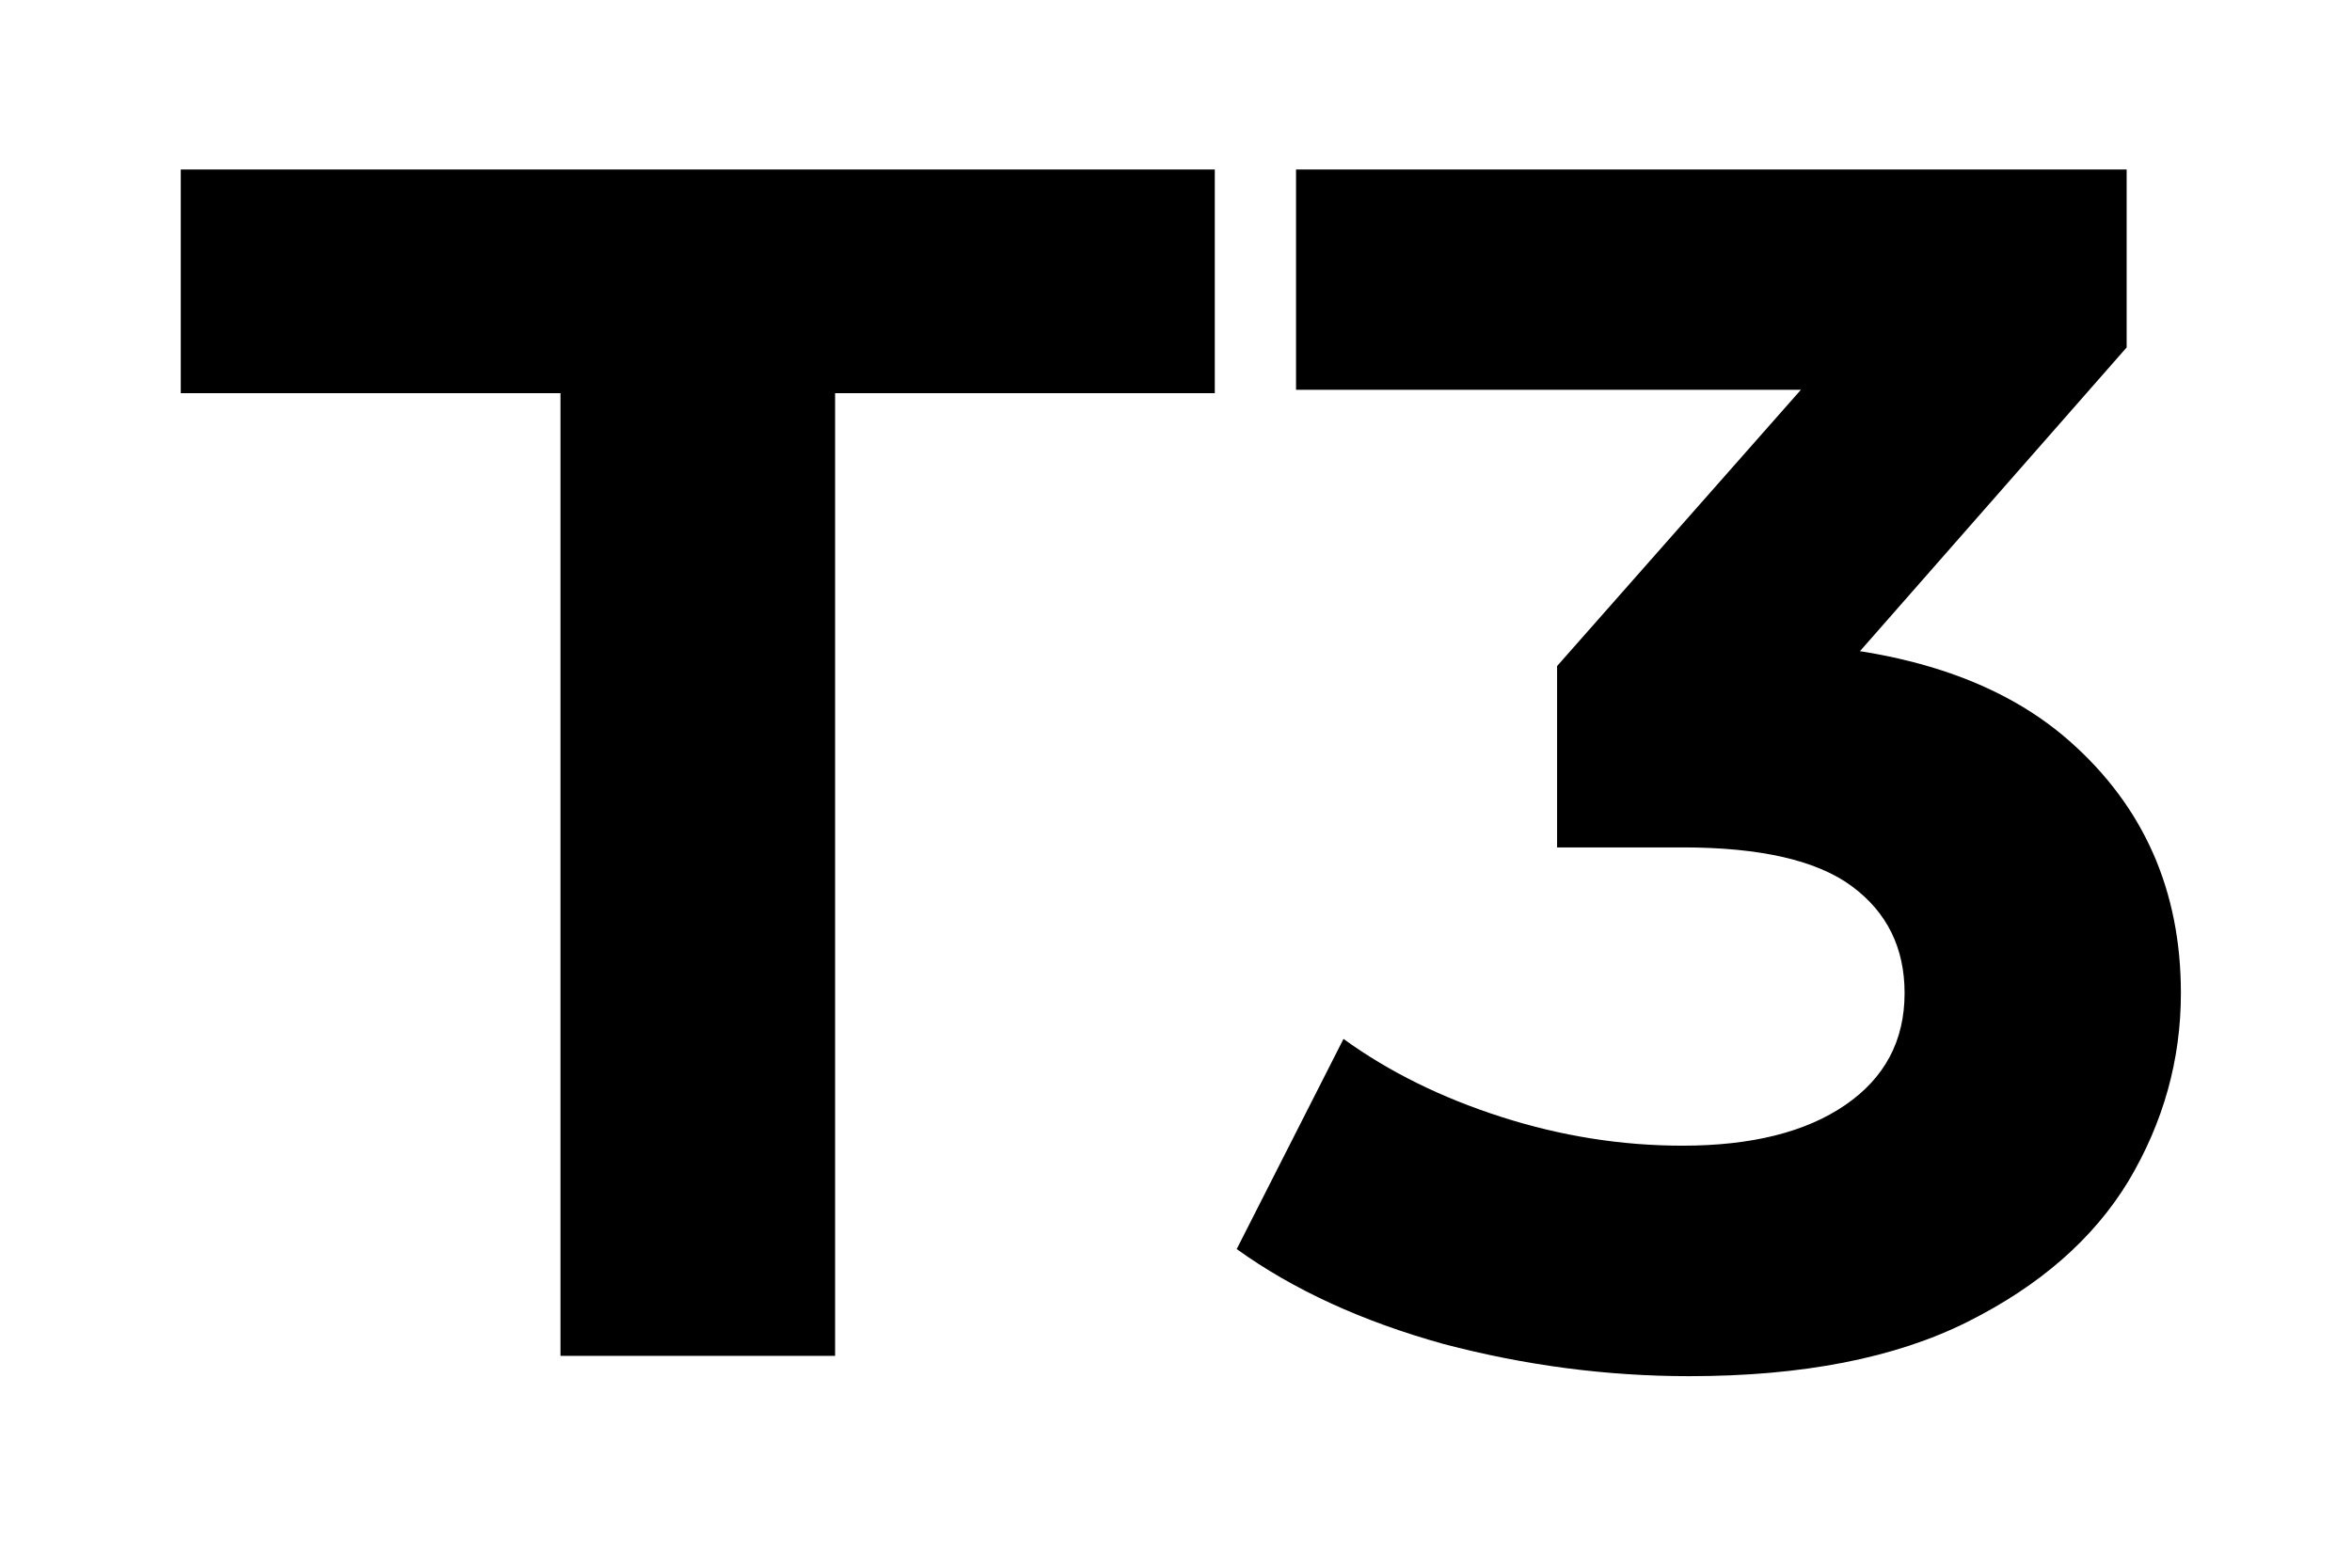
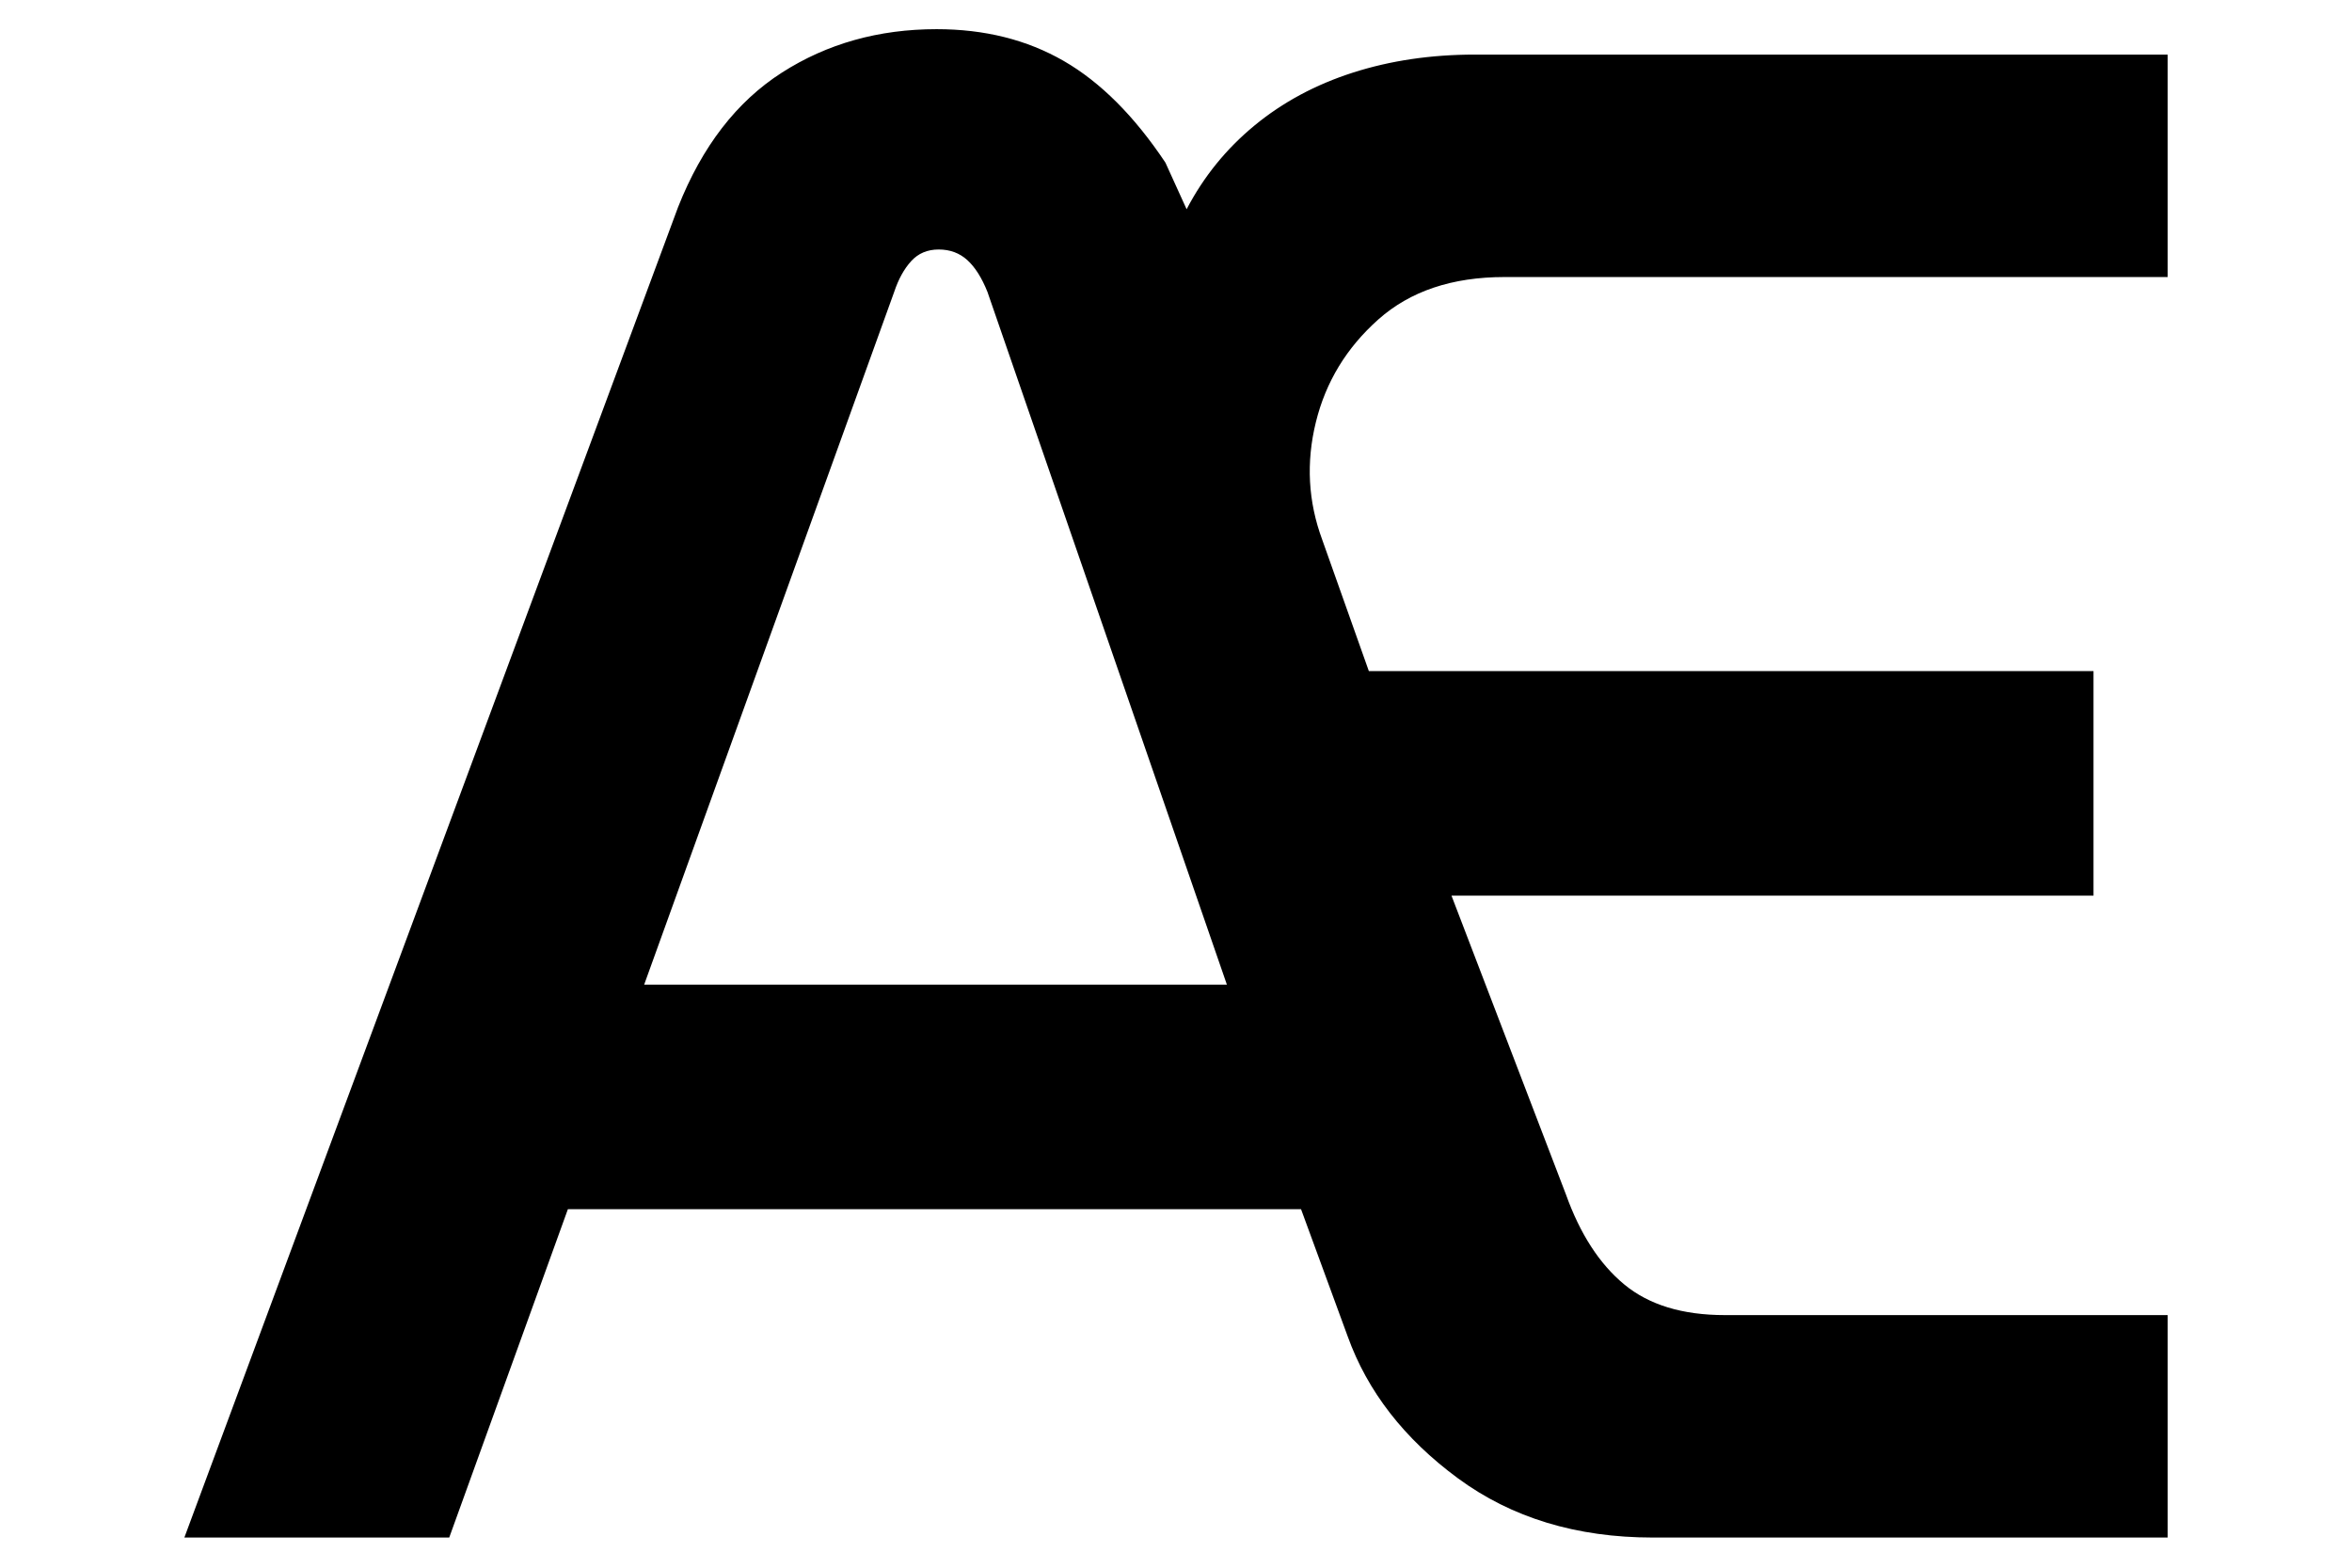
- <svg xmlns="http://www.w3.org/2000/svg" width="111" height="74" viewBox="7 29 111 74" fill="none">
-   <path d="M33.451 93V47.56H15.531V37H64.331V47.56H46.411V93H33.451ZM86.725 93.96C82.832 93.96 78.965 93.453 75.125 92.44C71.285 91.373 68.032 89.88 65.365 87.96L70.405 78.04C72.539 79.587 75.019 80.813 77.845 81.72C80.672 82.627 83.525 83.08 86.405 83.08C89.659 83.08 92.219 82.44 94.085 81.16C95.952 79.88 96.885 78.12 96.885 75.88C96.885 73.747 96.059 72.067 94.405 70.84C92.752 69.613 90.085 69 86.405 69H80.485V60.44L96.085 42.76L97.525 47.4H68.165V37H107.365V45.4L91.845 63.08L85.285 59.32H89.045C95.925 59.32 101.125 60.867 104.645 63.96C108.165 67.053 109.925 71.027 109.925 75.88C109.925 79.027 109.099 81.987 107.445 84.76C105.792 87.48 103.259 89.693 99.845 91.4C96.432 93.107 92.059 93.96 86.725 93.96Z" fill="black" />
+ <svg xmlns="http://www.w3.org/2000/svg" width="111" height="74" viewBox="2.8 22.5 111 74" fill="none">
+   <path d="M 11.501 95.077 L 34.801 32.277 Q 36.501 27.977 39.701 25.927 Q 42.901 23.877 47.001 23.877 Q 50.401 23.877 53.001 25.377 Q 55.601 26.877 57.801 30.177 L 58.801 32.377 Q 60.001 30.077 62.001 28.427 Q 64.001 26.777 66.651 25.927 Q 69.301 25.077 72.401 25.077 L 105.101 25.077 L 105.101 35.577 L 73.801 35.577 Q 70.101 35.577 67.851 37.577 Q 65.601 39.577 64.901 42.427 Q 64.201 45.277 65.201 47.977 L 67.401 54.177 L 101.601 54.177 L 101.601 64.777 L 71.301 64.777 L 76.701 78.877 Q 77.701 81.677 79.451 83.127 Q 81.201 84.577 84.201 84.577 L 105.101 84.577 L 105.101 95.077 L 80.801 95.077 Q 75.401 95.077 71.601 92.277 Q 67.801 89.477 66.401 85.577 L 64.201 79.577 L 29.601 79.577 L 24.001 95.077 Z M 33.201 68.977 L 60.701 68.977 L 49.401 36.277 Q 49.001 35.277 48.451 34.777 Q 47.901 34.277 47.101 34.277 Q 46.301 34.277 45.801 34.827 Q 45.301 35.377 45.001 36.277 Z" fill="black" />
</svg>
